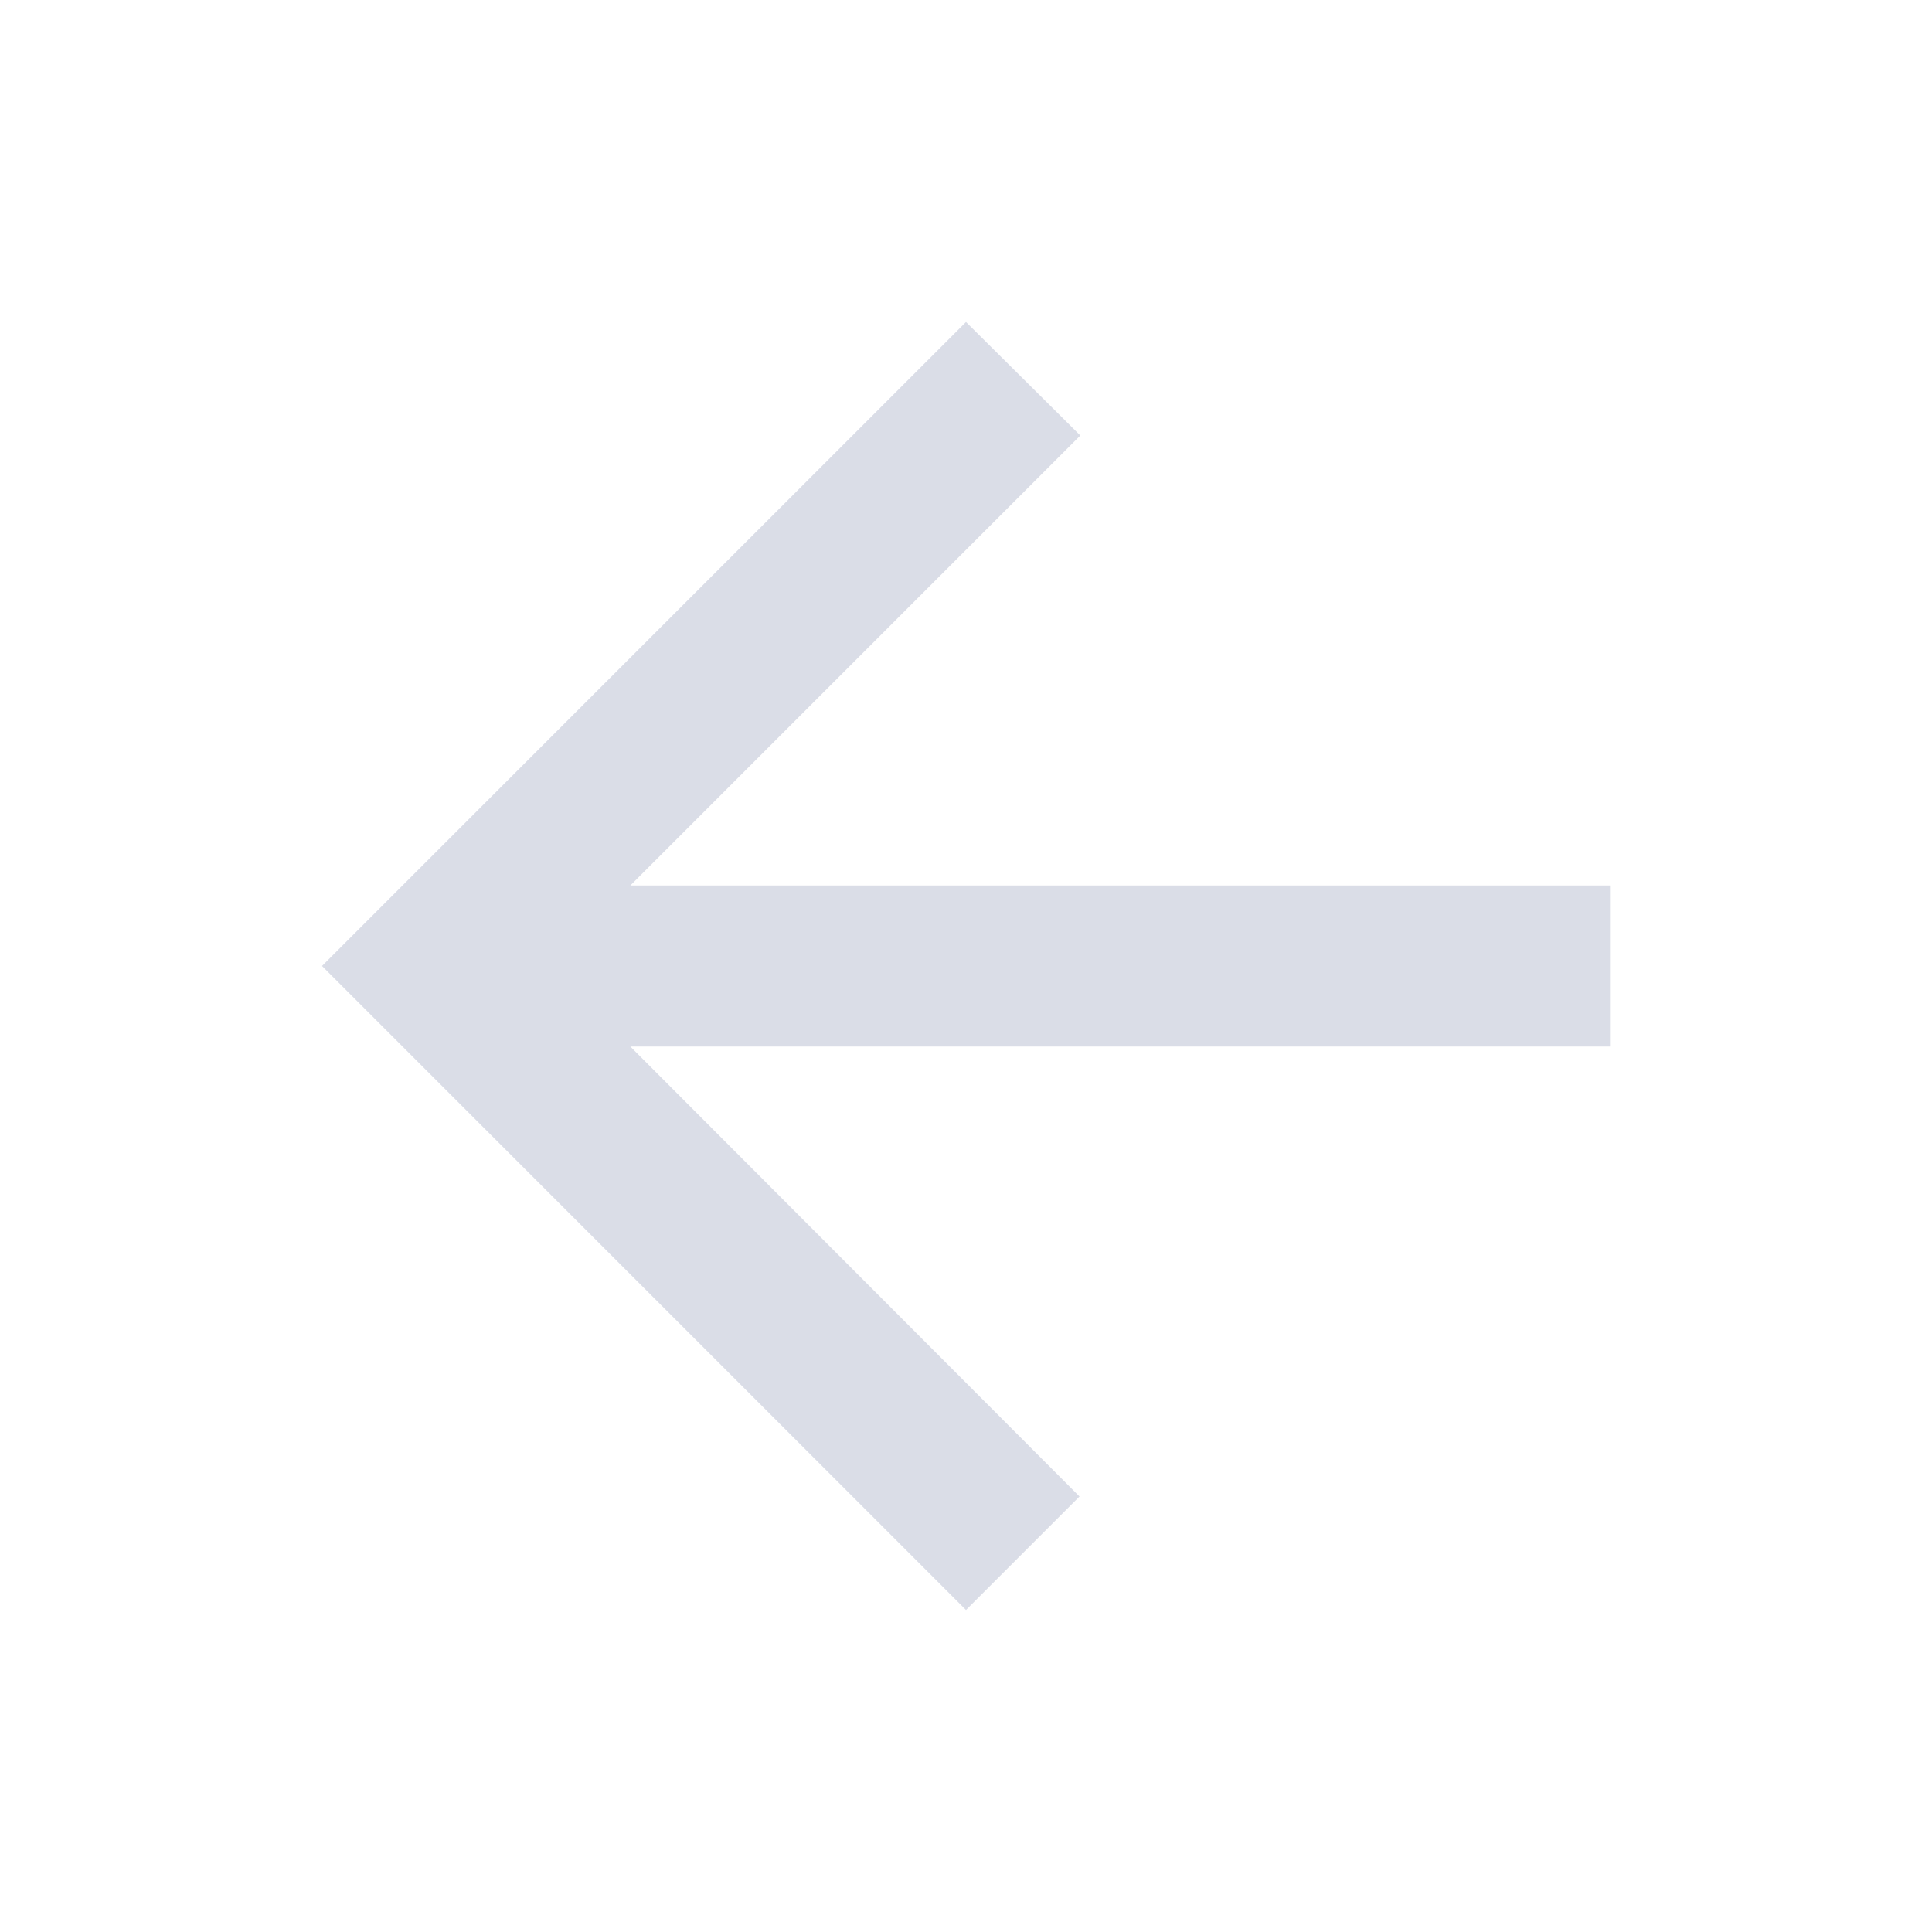
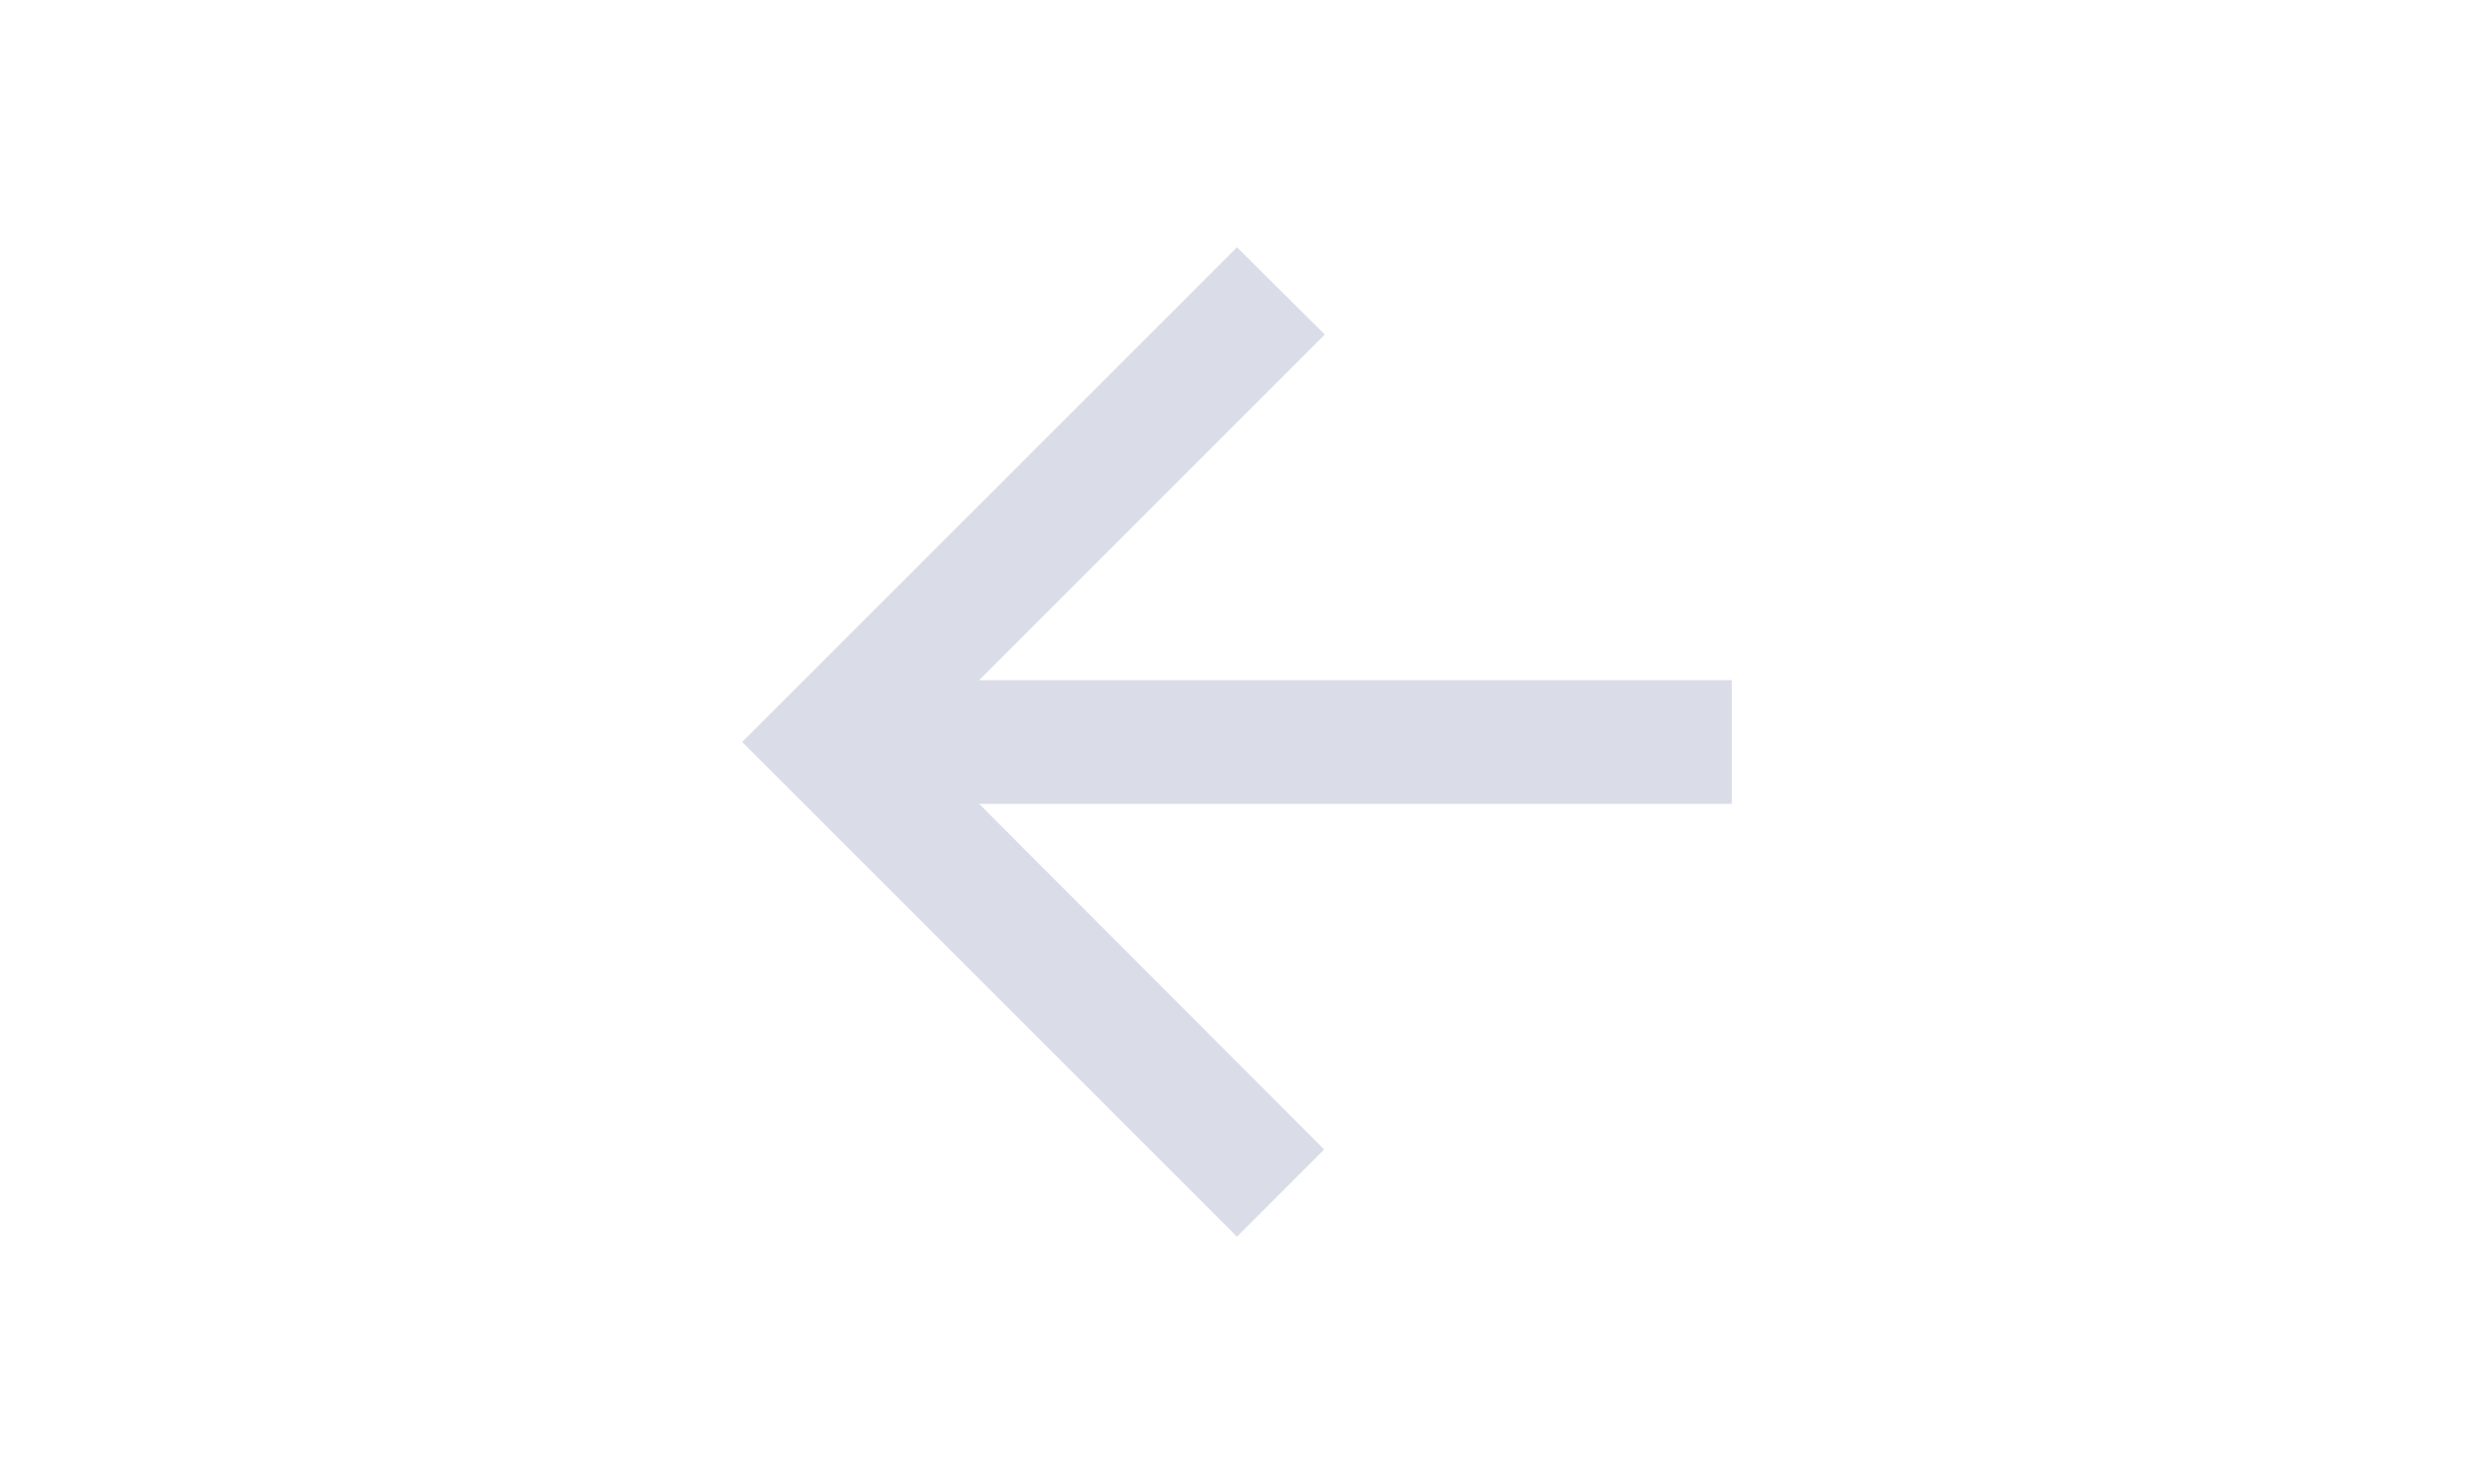
- <svg xmlns="http://www.w3.org/2000/svg" viewBox="0 0 24 24" fill="#DADDE7" width="18px" height="18px">
+ <svg xmlns="http://www.w3.org/2000/svg" viewBox="0 0 24 24" fill="#DADDE7" width="30px" height="18px">
  <path d="M0 0h24v24H0z" fill="none" />
  <path d="M20 11H7.83l5.59-5.59L12 4l-8 8 8 8 1.41-1.41L7.83 13H20v-2z" />
</svg>
